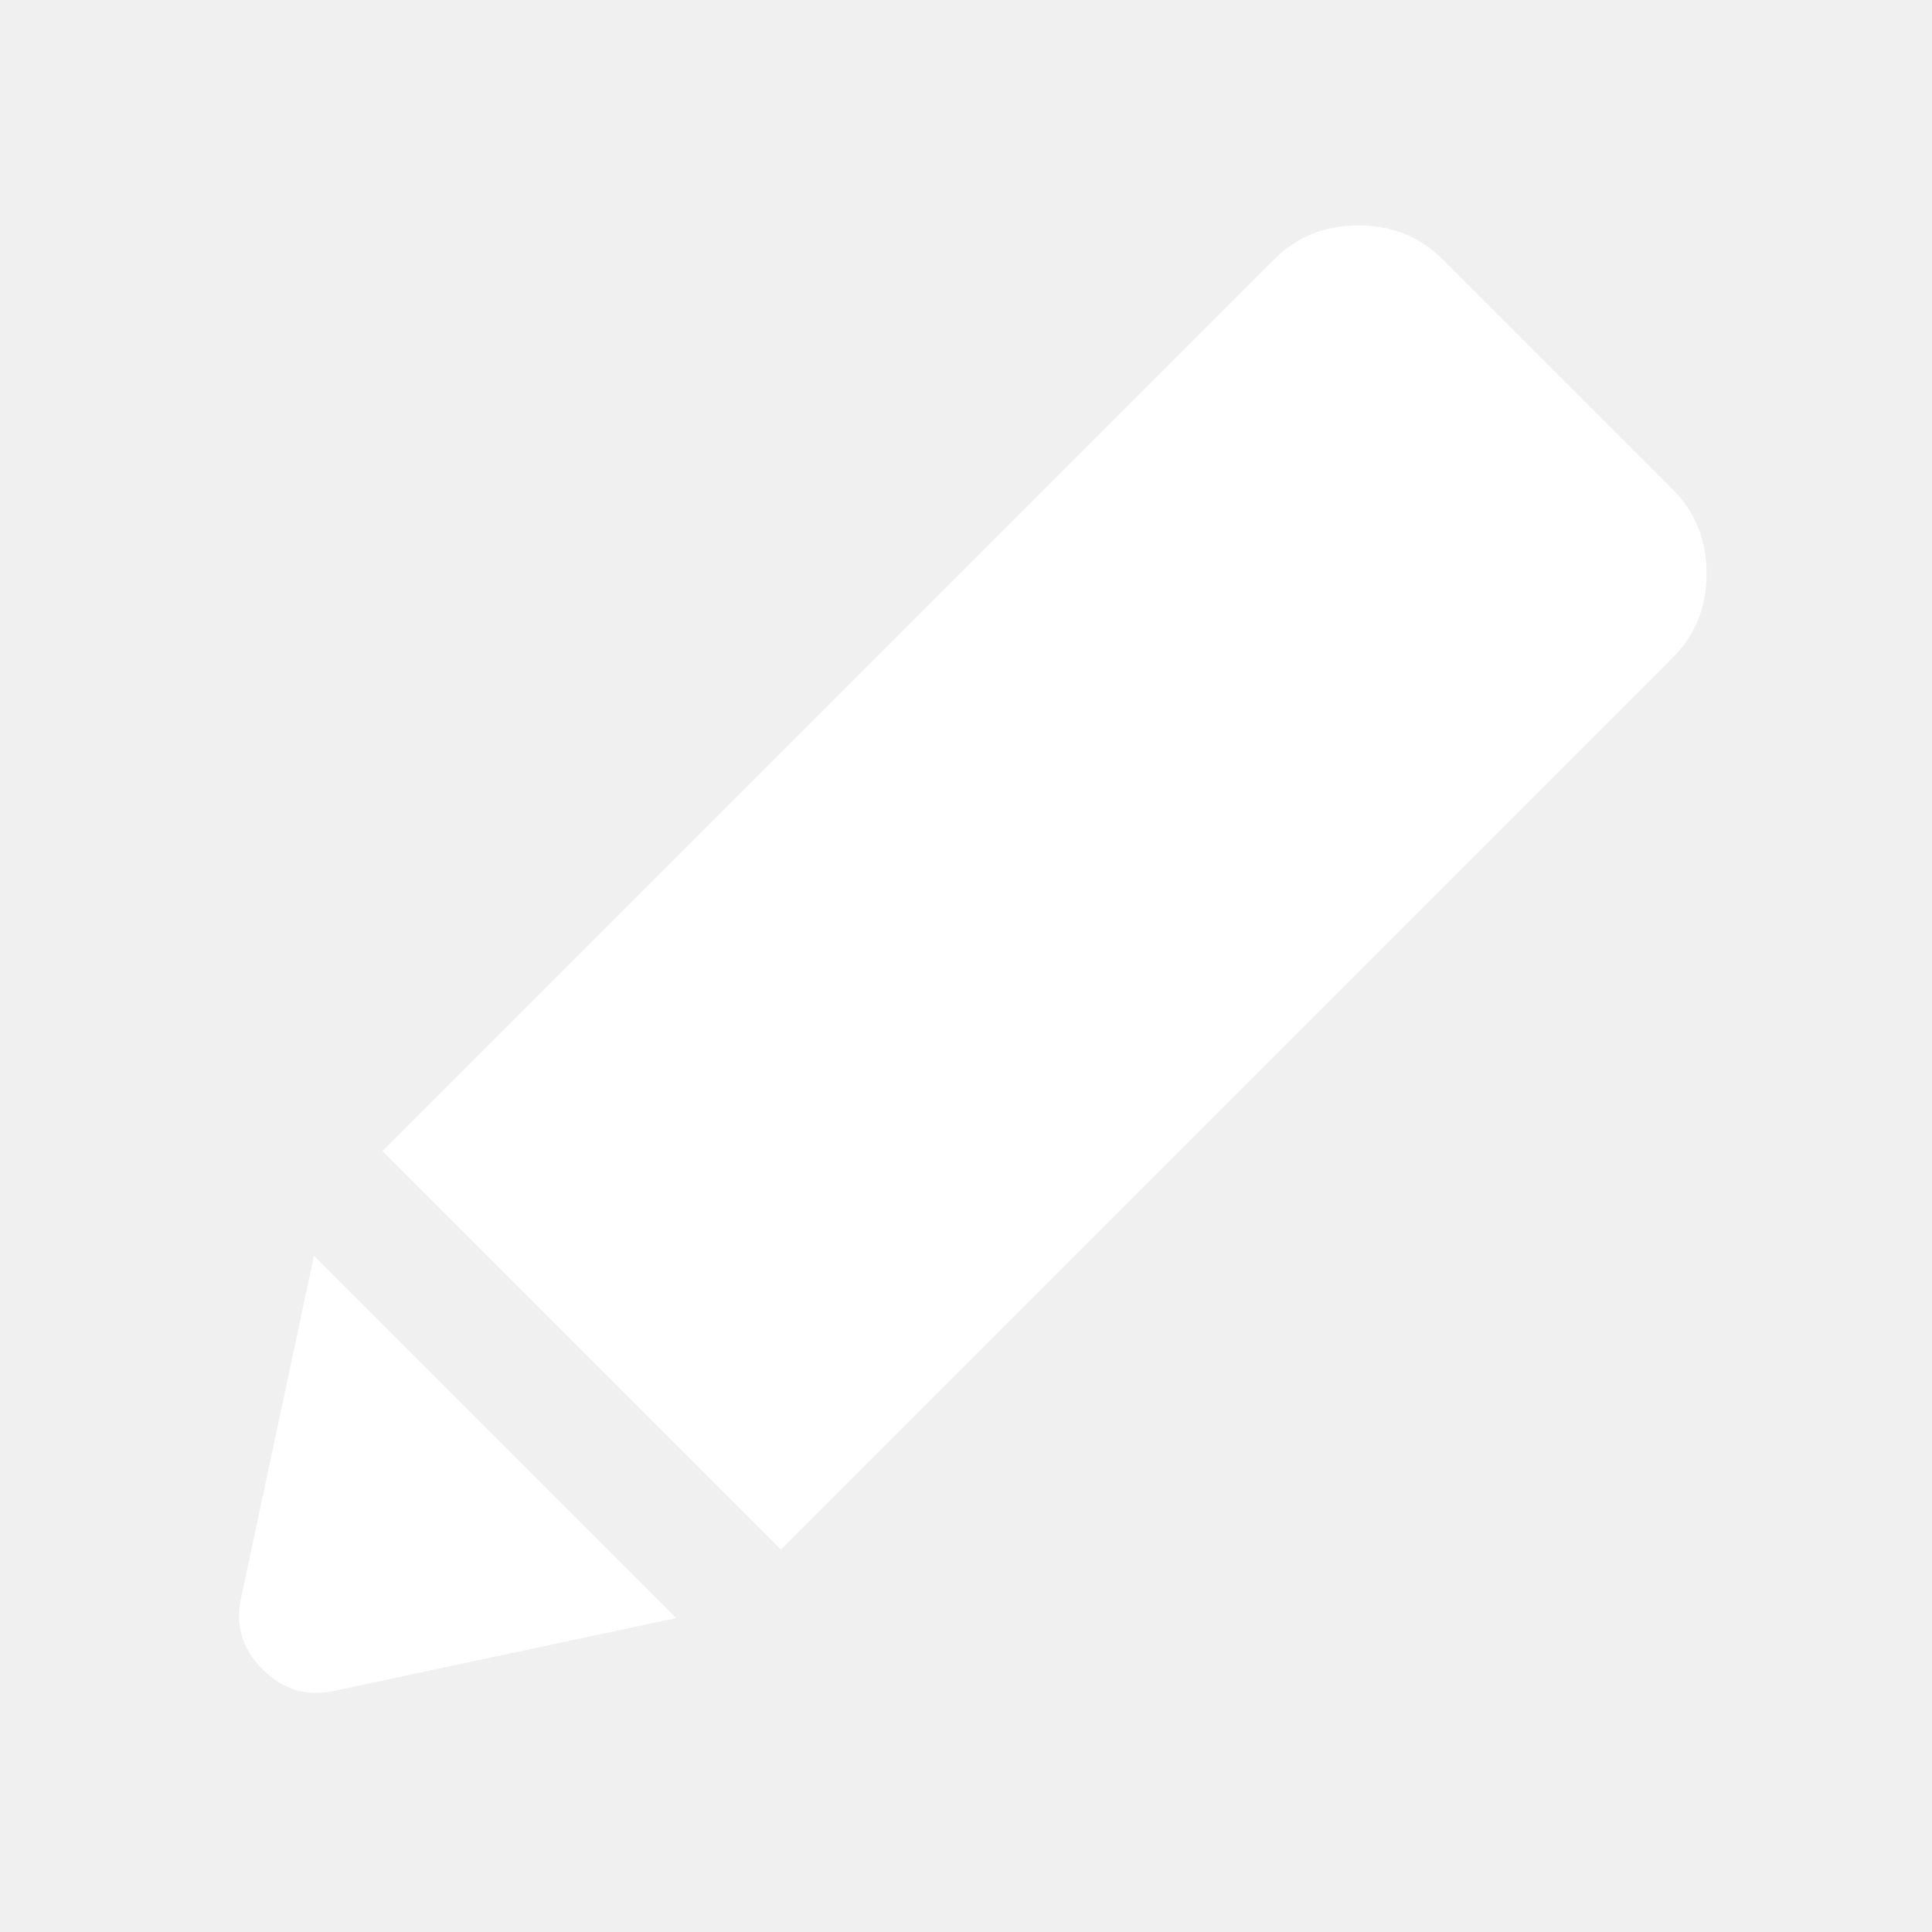
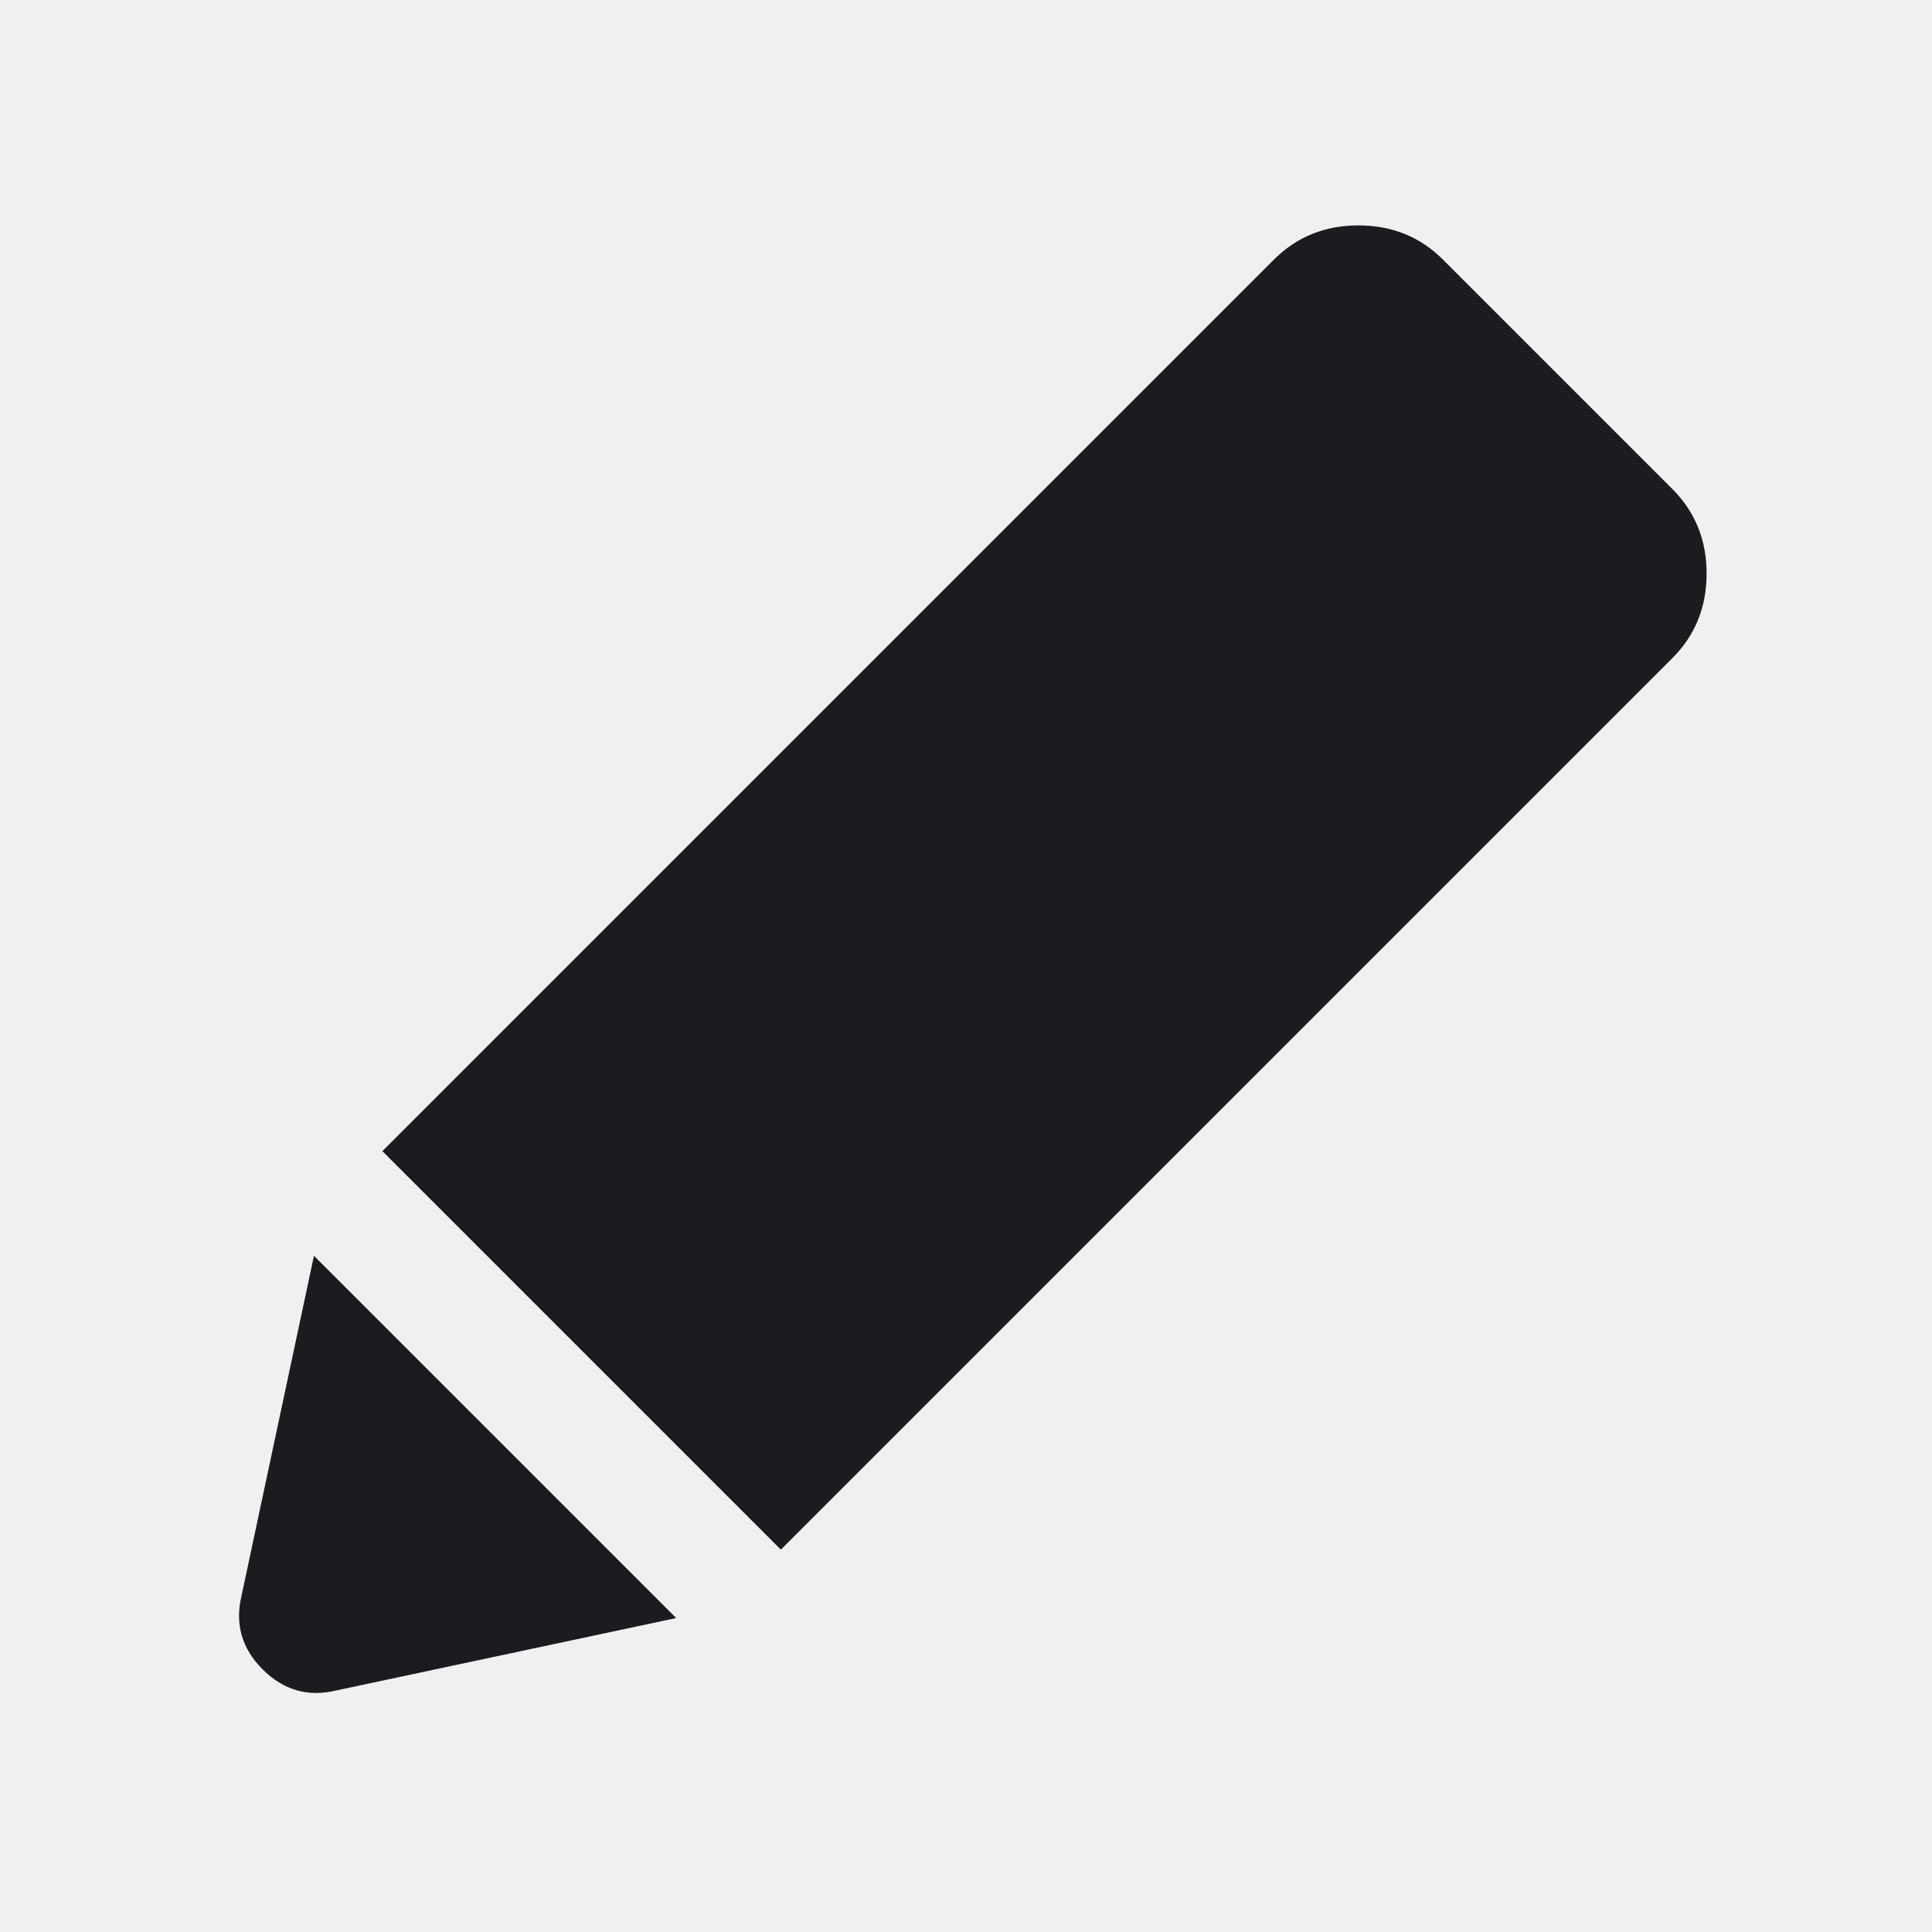
- <svg xmlns="http://www.w3.org/2000/svg" width="48" height="48" viewBox="0 0 48 48" fill="none">
-   <mask id="mask0_43_2073" style="mask-type:alpha" maskUnits="userSpaceOnUse" x="0" y="0" width="48" height="48">
-     <rect width="48" height="48" fill="#D9D9D9" />
-   </mask>
-   <g mask="url(#mask0_43_2073)">
-     <path d="M8.35 42C7.65 42.167 7.042 41.992 6.525 41.475C6.008 40.958 5.833 40.35 6 39.65L7.8 31.2L16.8 40.2L8.35 42ZM19.4 38.5L9.5 28.6L31.65 6.45C32.217 5.883 32.917 5.6 33.75 5.6C34.583 5.6 35.283 5.883 35.85 6.45L41.55 12.15C42.117 12.717 42.4 13.417 42.4 14.25C42.4 15.083 42.117 15.783 41.55 16.35L19.4 38.5Z" fill="white" />
-   </g>
+ <svg xmlns="http://www.w3.org/2000/svg" height="48" viewBox="0 -960 960 960" width="48">
+   <path d="M167-120q-21 5-36.5-10.5T120-167l36-169 180 180-169 36Zm221-70L190-388l443-443q17-17 42-17t42 17l114 114q17 17 17 42t-17 42L388-190Z" fill="#1C1B1F" />
</svg>
